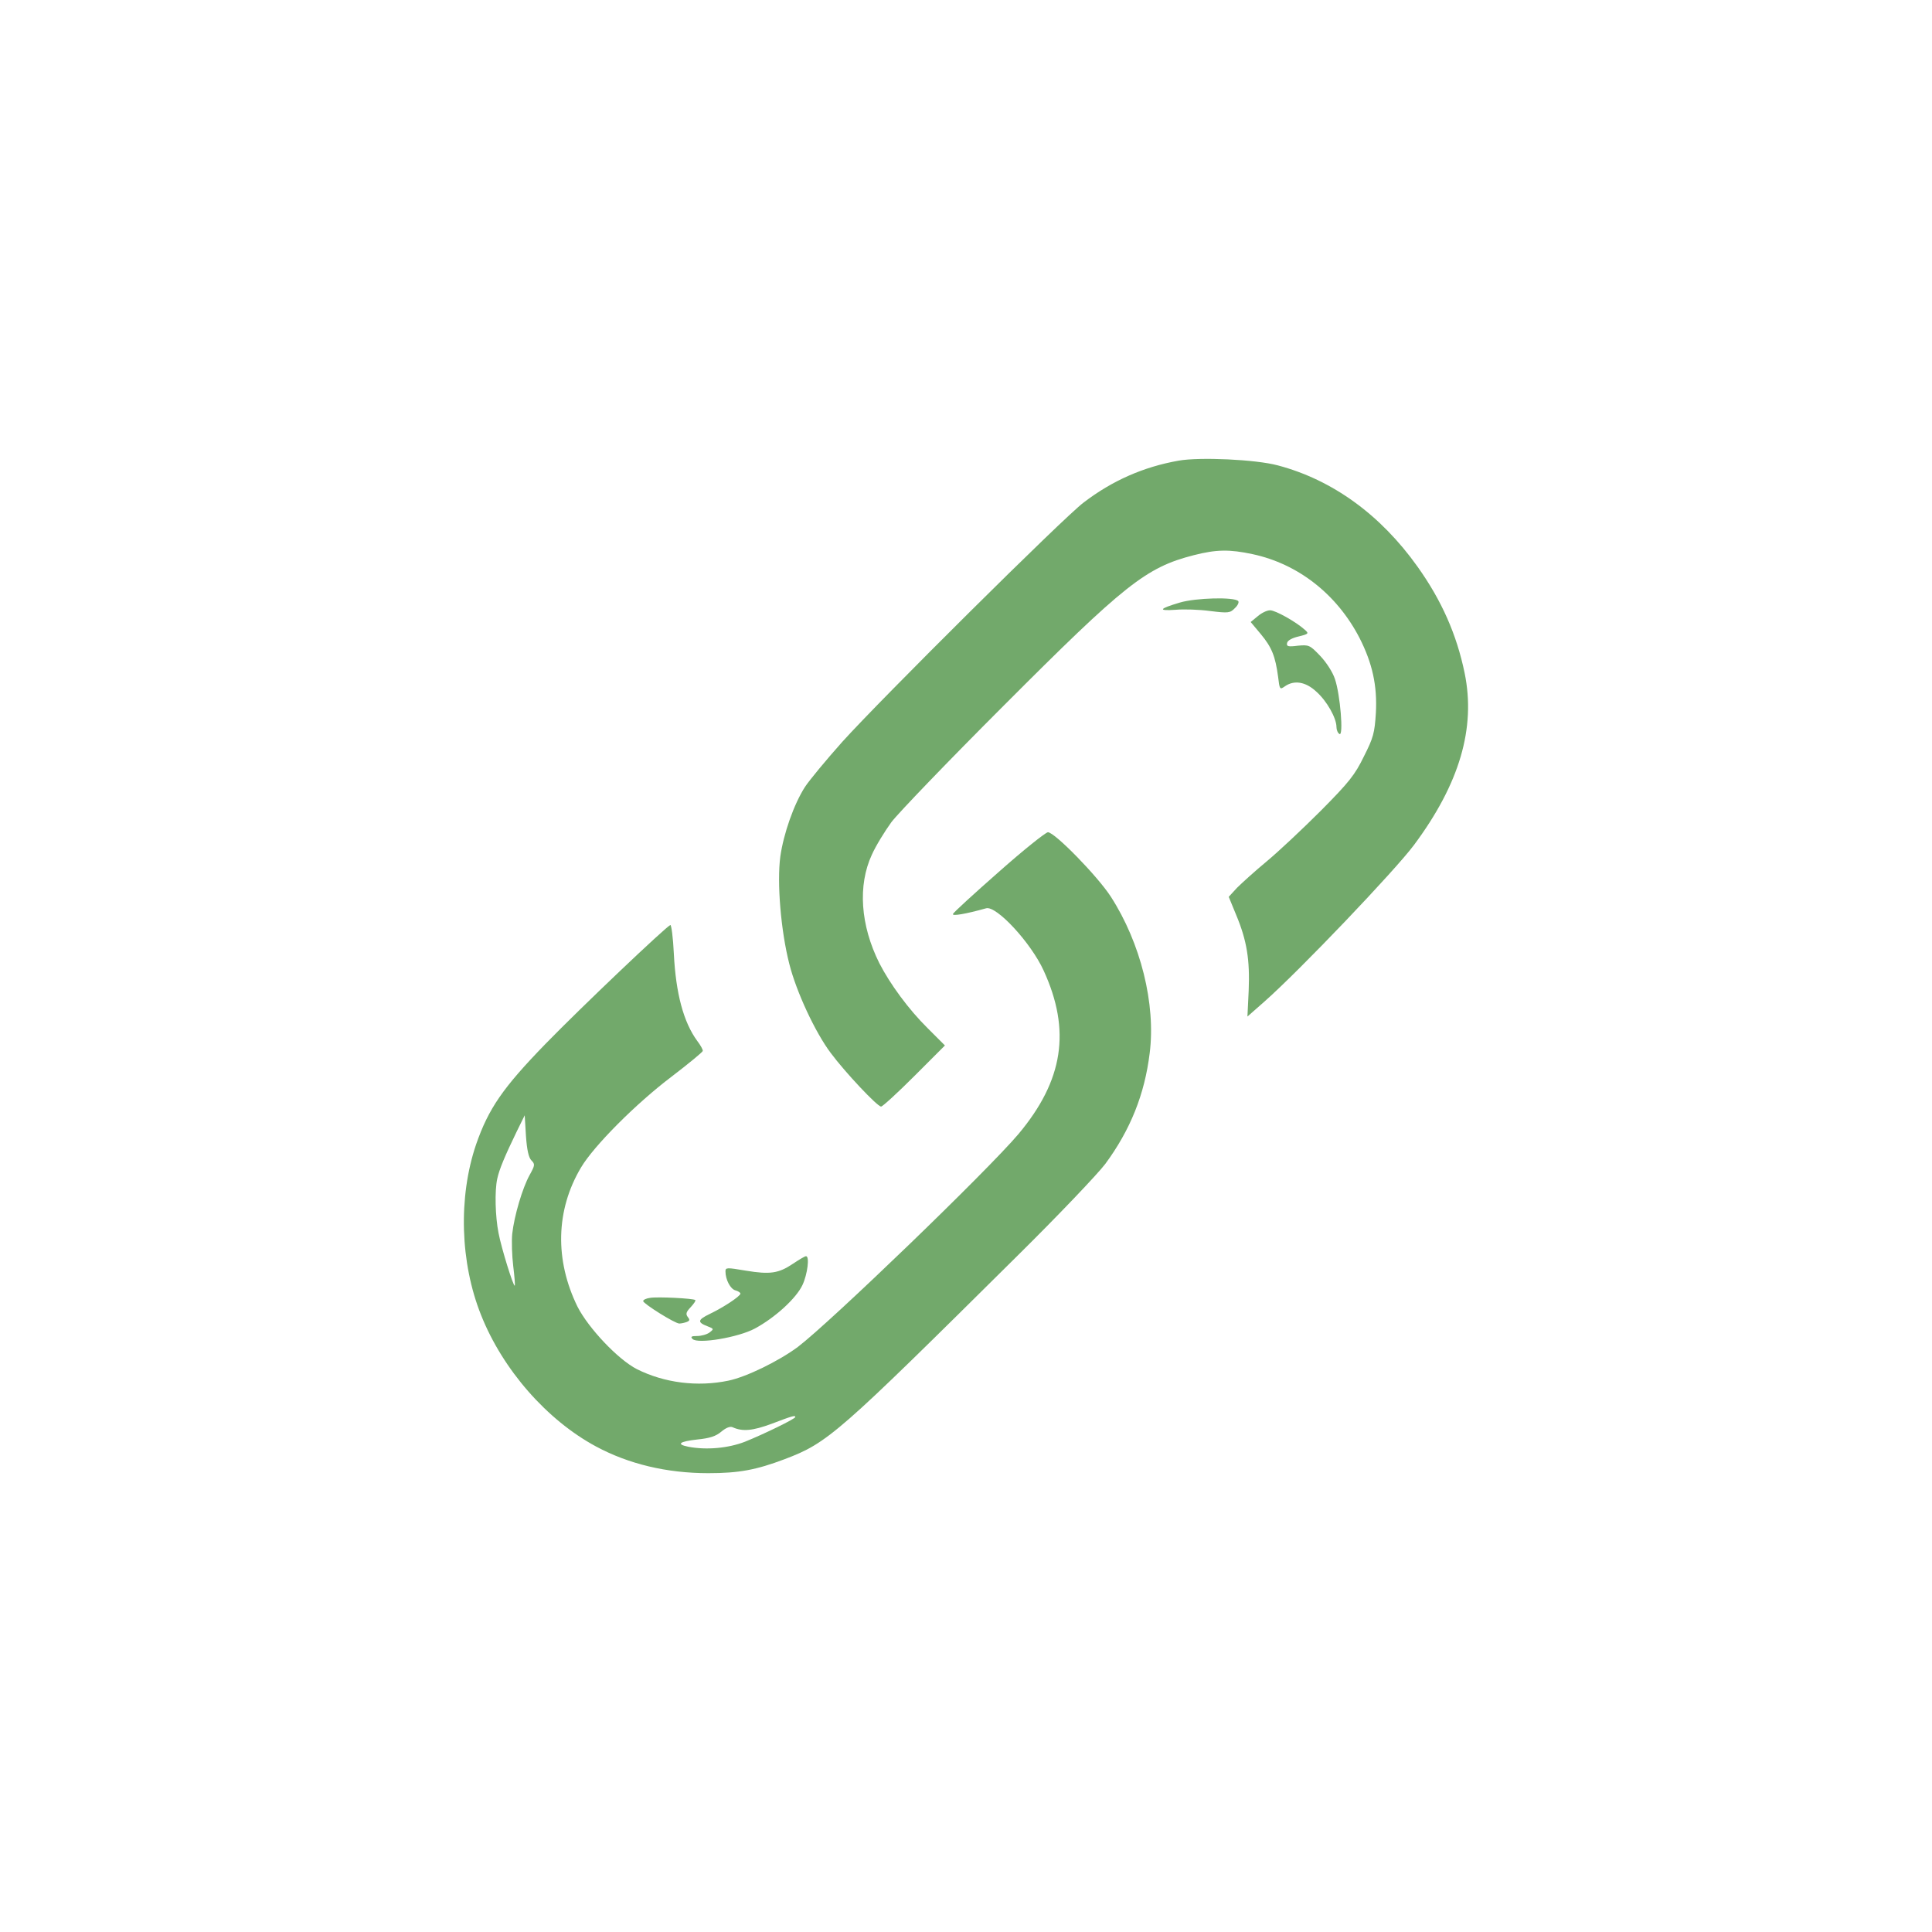
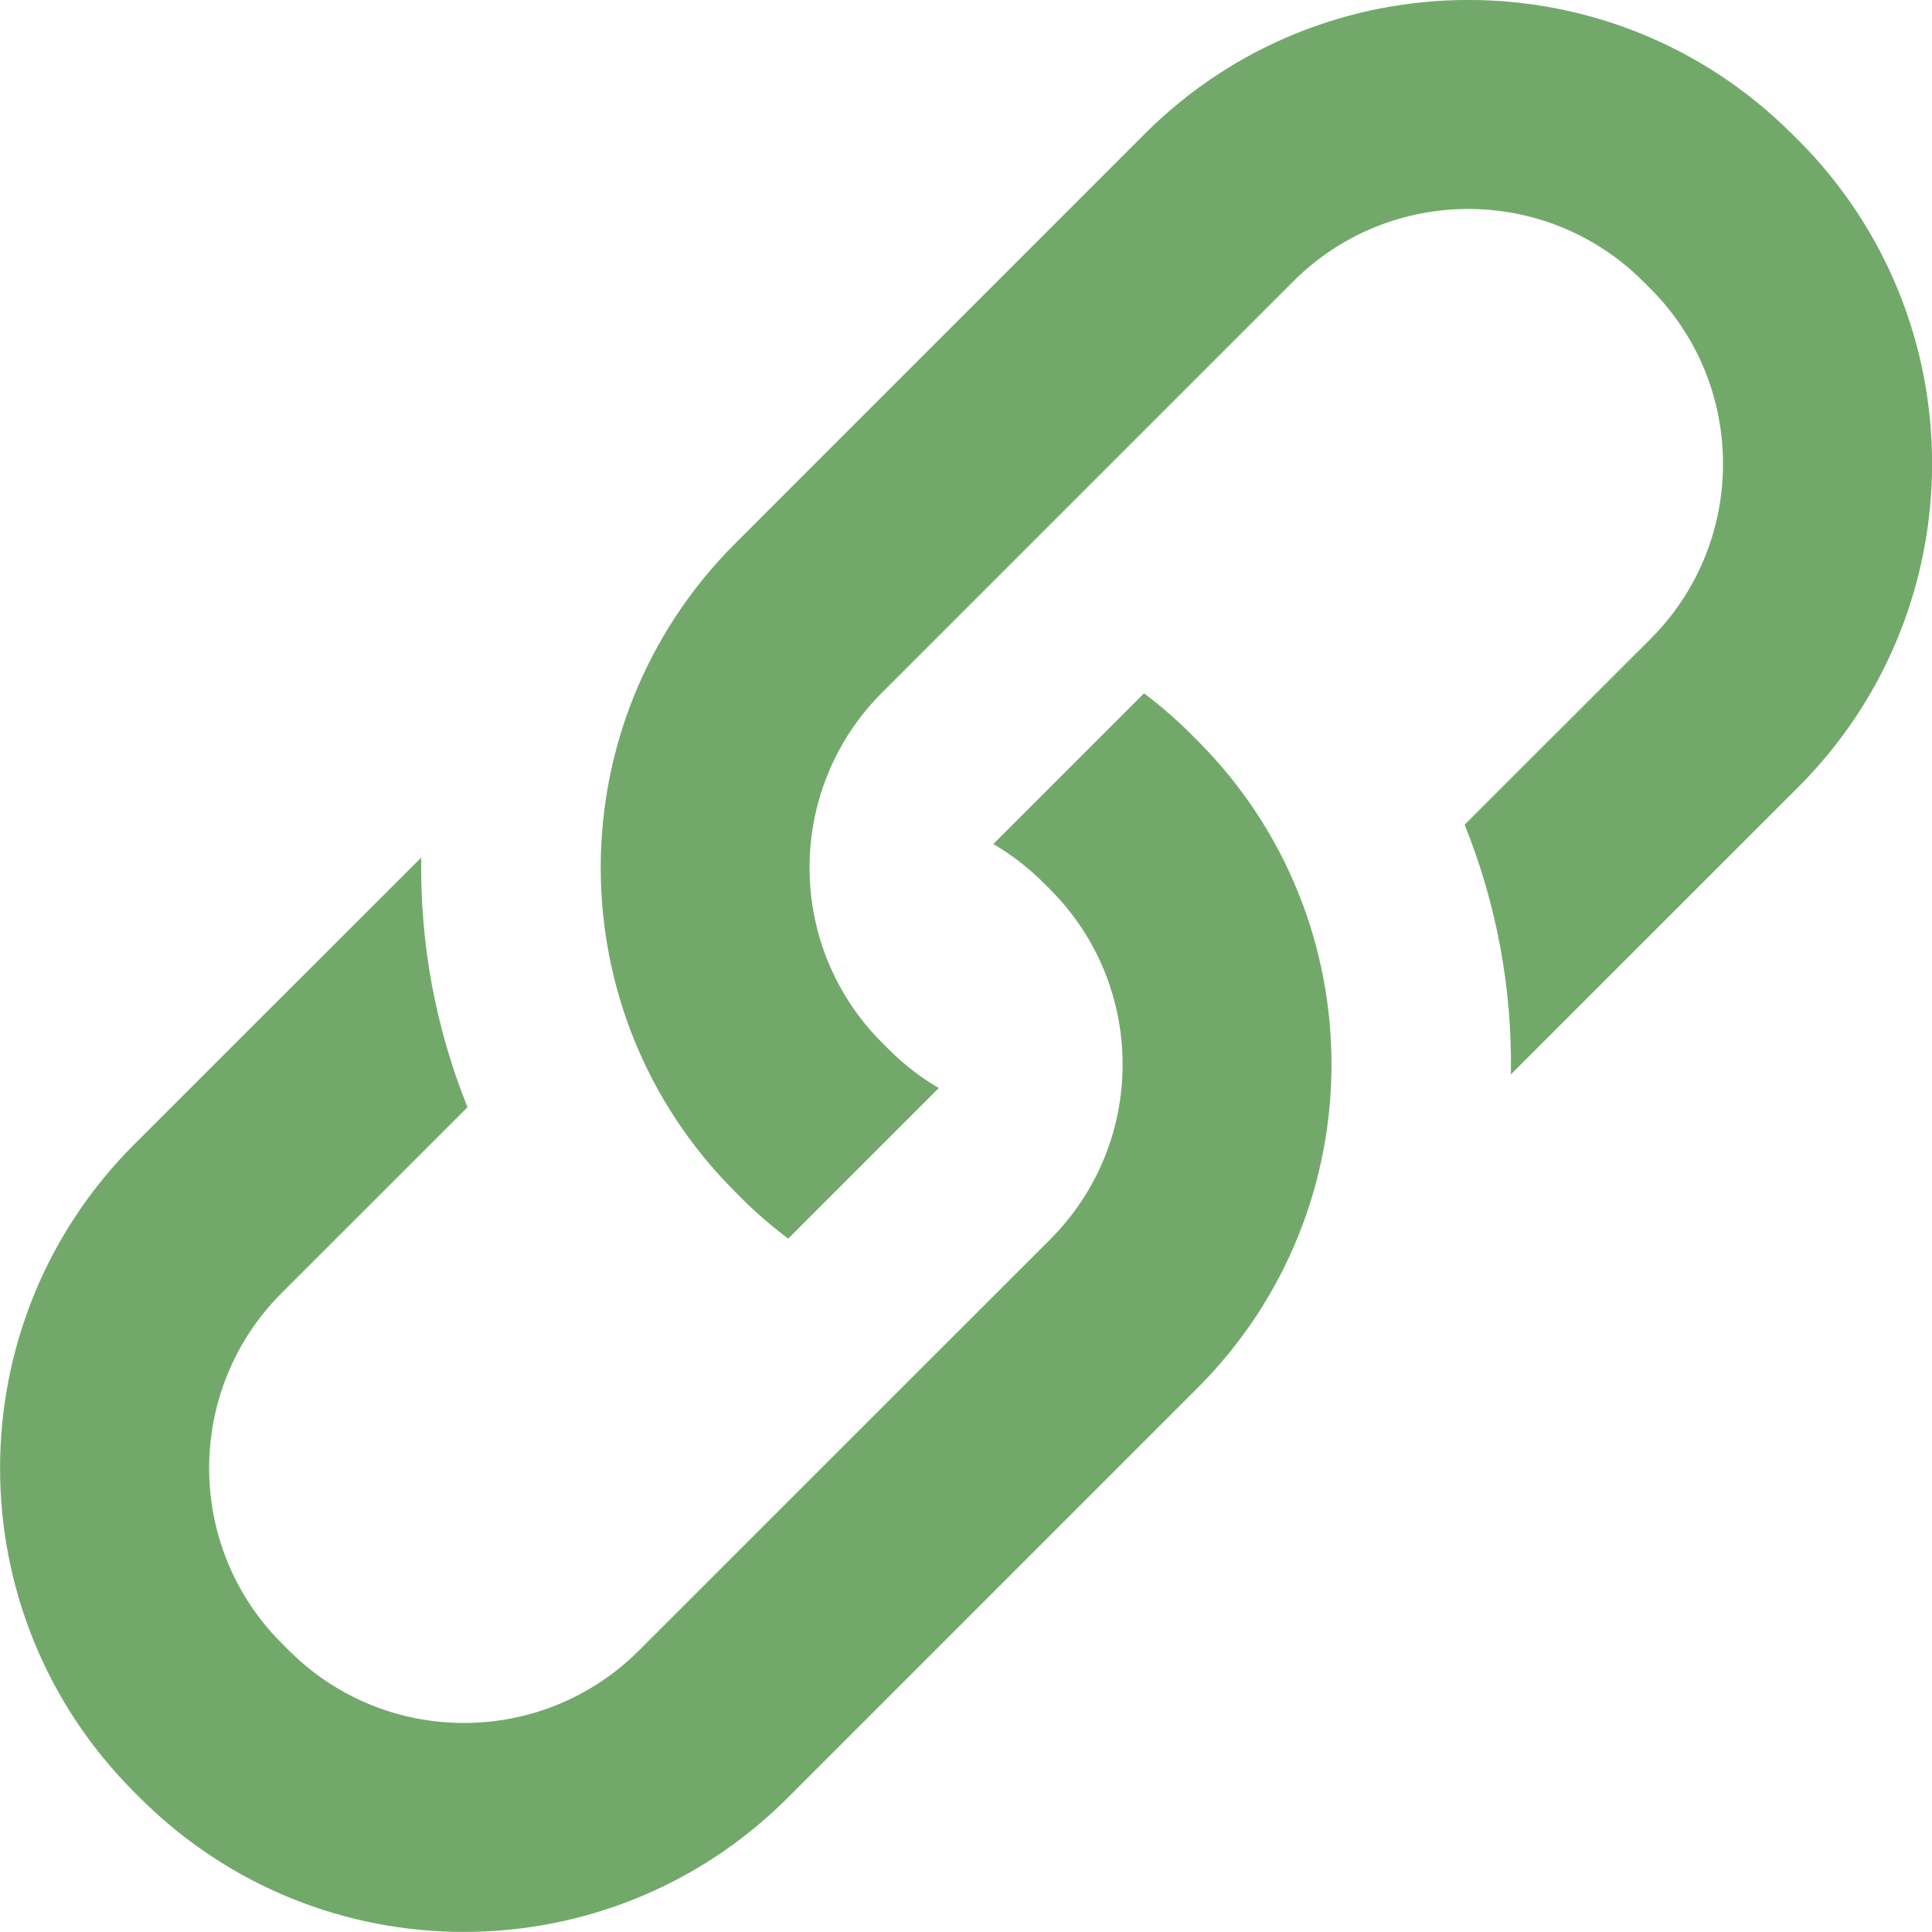
- <svg xmlns="http://www.w3.org/2000/svg" width="24" height="24" viewBox="0 0 800 800">
-   <g transform="translate(-7.332419,812.409) scale(0.103266,-0.103266)" fill="#72a96b" stroke="none">
-     <path d="M4797 6020 c-141 -25 -266 -80 -381 -168 -80 -60 -814 -789 -968 -960 -65 -73 -132 -154 -149 -180 -45 -70 -86 -188 -99 -279 -14 -105 2 -298 36 -431 28 -111 103 -273 166 -357 58 -78 187 -215 202 -215 6 0 66 55 134 123 l122 122 -70 70 c-75 74 -150 176 -193 260 -76 152 -87 312 -30 435 16 36 52 94 78 130 27 36 229 246 449 466 487 488 572 556 764 605 90 23 143 24 236 4 182 -39 337 -160 428 -335 52 -102 72 -192 66 -302 -5 -80 -10 -99 -48 -174 -36 -74 -59 -103 -173 -218 -73 -73 -170 -164 -217 -203 -47 -39 -100 -87 -119 -106 l-33 -36 30 -73 c43 -103 55 -180 50 -303 l-5 -104 67 59 c142 125 526 528 601 629 183 246 248 469 203 689 -32 155 -92 291 -189 427 -148 208 -341 348 -560 406 -89 24 -314 34 -398 19z" />
-     <path d="M4802 5451 c-84 -25 -90 -34 -17 -29 33 3 95 1 139 -5 73 -9 80 -8 99 12 12 11 17 24 13 28 -16 17 -170 13 -234 -6z" />
-     <path d="M5114 5396 l-28 -23 41 -49 c44 -53 58 -89 69 -171 6 -51 7 -52 27 -38 37 26 83 19 126 -21 42 -37 81 -106 81 -142 0 -11 5 -24 12 -28 17 -11 3 159 -18 220 -9 28 -35 68 -60 94 -41 43 -45 44 -89 40 -39 -5 -46 -3 -43 11 2 10 20 20 46 26 41 10 42 12 25 27 -37 33 -118 78 -139 78 -13 0 -35 -11 -50 -24z" />
-     <path d="M4076 4371 c-99 -87 -182 -163 -184 -169 -3 -9 51 0 133 23 41 12 180 -138 231 -250 110 -240 79 -440 -101 -655 -125 -148 -755 -755 -885 -854 -77 -57 -206 -120 -278 -135 -125 -26 -257 -9 -367 46 -76 39 -194 164 -238 250 -92 187 -88 388 14 559 51 86 220 256 363 364 68 52 125 99 125 103 1 5 -9 23 -22 40 -55 75 -86 190 -94 350 -3 65 -10 116 -14 115 -18 -7 -357 -329 -500 -476 -172 -177 -229 -260 -279 -404 -72 -212 -64 -474 20 -684 87 -219 264 -421 461 -527 130 -70 283 -107 450 -107 123 0 192 13 306 56 174 66 210 98 934 816 163 161 321 327 352 368 101 137 158 280 178 444 25 197 -36 442 -156 628 -54 83 -225 258 -252 258 -10 -1 -99 -72 -197 -159z m-1874 -1157 c15 -15 14 -20 -7 -58 -29 -52 -62 -164 -70 -236 -3 -30 -1 -89 4 -130 5 -41 8 -76 6 -78 -5 -5 -53 148 -65 211 -13 66 -16 169 -5 218 8 37 30 90 78 189 l32 65 5 -83 c4 -57 11 -87 22 -98z m1058 -1029 c0 -7 -125 -68 -202 -99 -67 -26 -155 -34 -227 -20 -50 10 -36 21 36 29 50 5 75 13 97 32 18 15 35 22 45 17 40 -18 80 -14 156 14 84 32 95 35 95 27z" />
-     <path d="M3251 2800 c-58 -39 -92 -44 -189 -28 -77 13 -82 13 -82 -3 0 -33 20 -71 40 -76 11 -3 20 -9 20 -13 0 -10 -66 -54 -122 -81 -50 -24 -52 -34 -10 -50 26 -10 26 -11 8 -25 -11 -8 -33 -14 -50 -14 -23 0 -27 -3 -18 -12 21 -21 183 6 250 42 80 43 166 121 191 175 20 43 29 115 14 115 -5 0 -28 -14 -52 -30z" />
-     <path d="M2678 2663 c-16 -2 -28 -8 -28 -13 0 -10 127 -90 145 -90 7 0 21 3 29 6 13 5 14 9 5 20 -9 12 -7 20 11 39 13 14 22 27 19 29 -7 7 -152 14 -181 9z" />
-   </g>
+ <svg xmlns="http://www.w3.org/2000/svg" t="1770100849196" class="icon" viewBox="0 0 1024 1024" version="1.1" p-id="8563" width="16" height="16">
+   <path d="M953.437 74.622l-4.032-4.032a242.745 242.745 0 0 0-342.326 0L388.974 288.759a242.745 242.745 0 0 0 0 342.262l4.032 4.032c7.808 7.872 16.128 14.912 24.767 21.439l79.806-79.806a130.684 130.684 0 0 1-26.111-20.095l-4.032-4.032a131.196 131.196 0 0 1 0-185.402L685.477 149.115a131.196 131.196 0 0 1 185.402 0l4.032 4.032a131.26 131.26 0 0 1 0 185.402L776.29 437.107a338.55 338.55 0 0 1 24.511 132.348l152.635-152.571a242.745 242.745 0 0 0 0-342.326zM631.079 388.916a240.057 240.057 0 0 0-24.703-21.439L526.506 447.346c9.28 5.504 18.111 12.16 26.111 20.095l4.032 4.032a131.196 131.196 0 0 1 0 185.402L338.608 874.853a131.196 131.196 0 0 1-185.402 0l-4.032-4.032a131.26 131.26 0 0 1 0-185.402L247.795 586.862a338.55 338.55 0 0 1-24.511-132.348L70.648 607.021a242.745 242.745 0 0 0 0 342.326l4.032 4.032a242.809 242.809 0 0 0 342.326 0l218.105-218.105a242.745 242.745 0 0 0 0-342.326l-4.032-4.032z" fill="#72a96b" p-id="8564" />
</svg>
